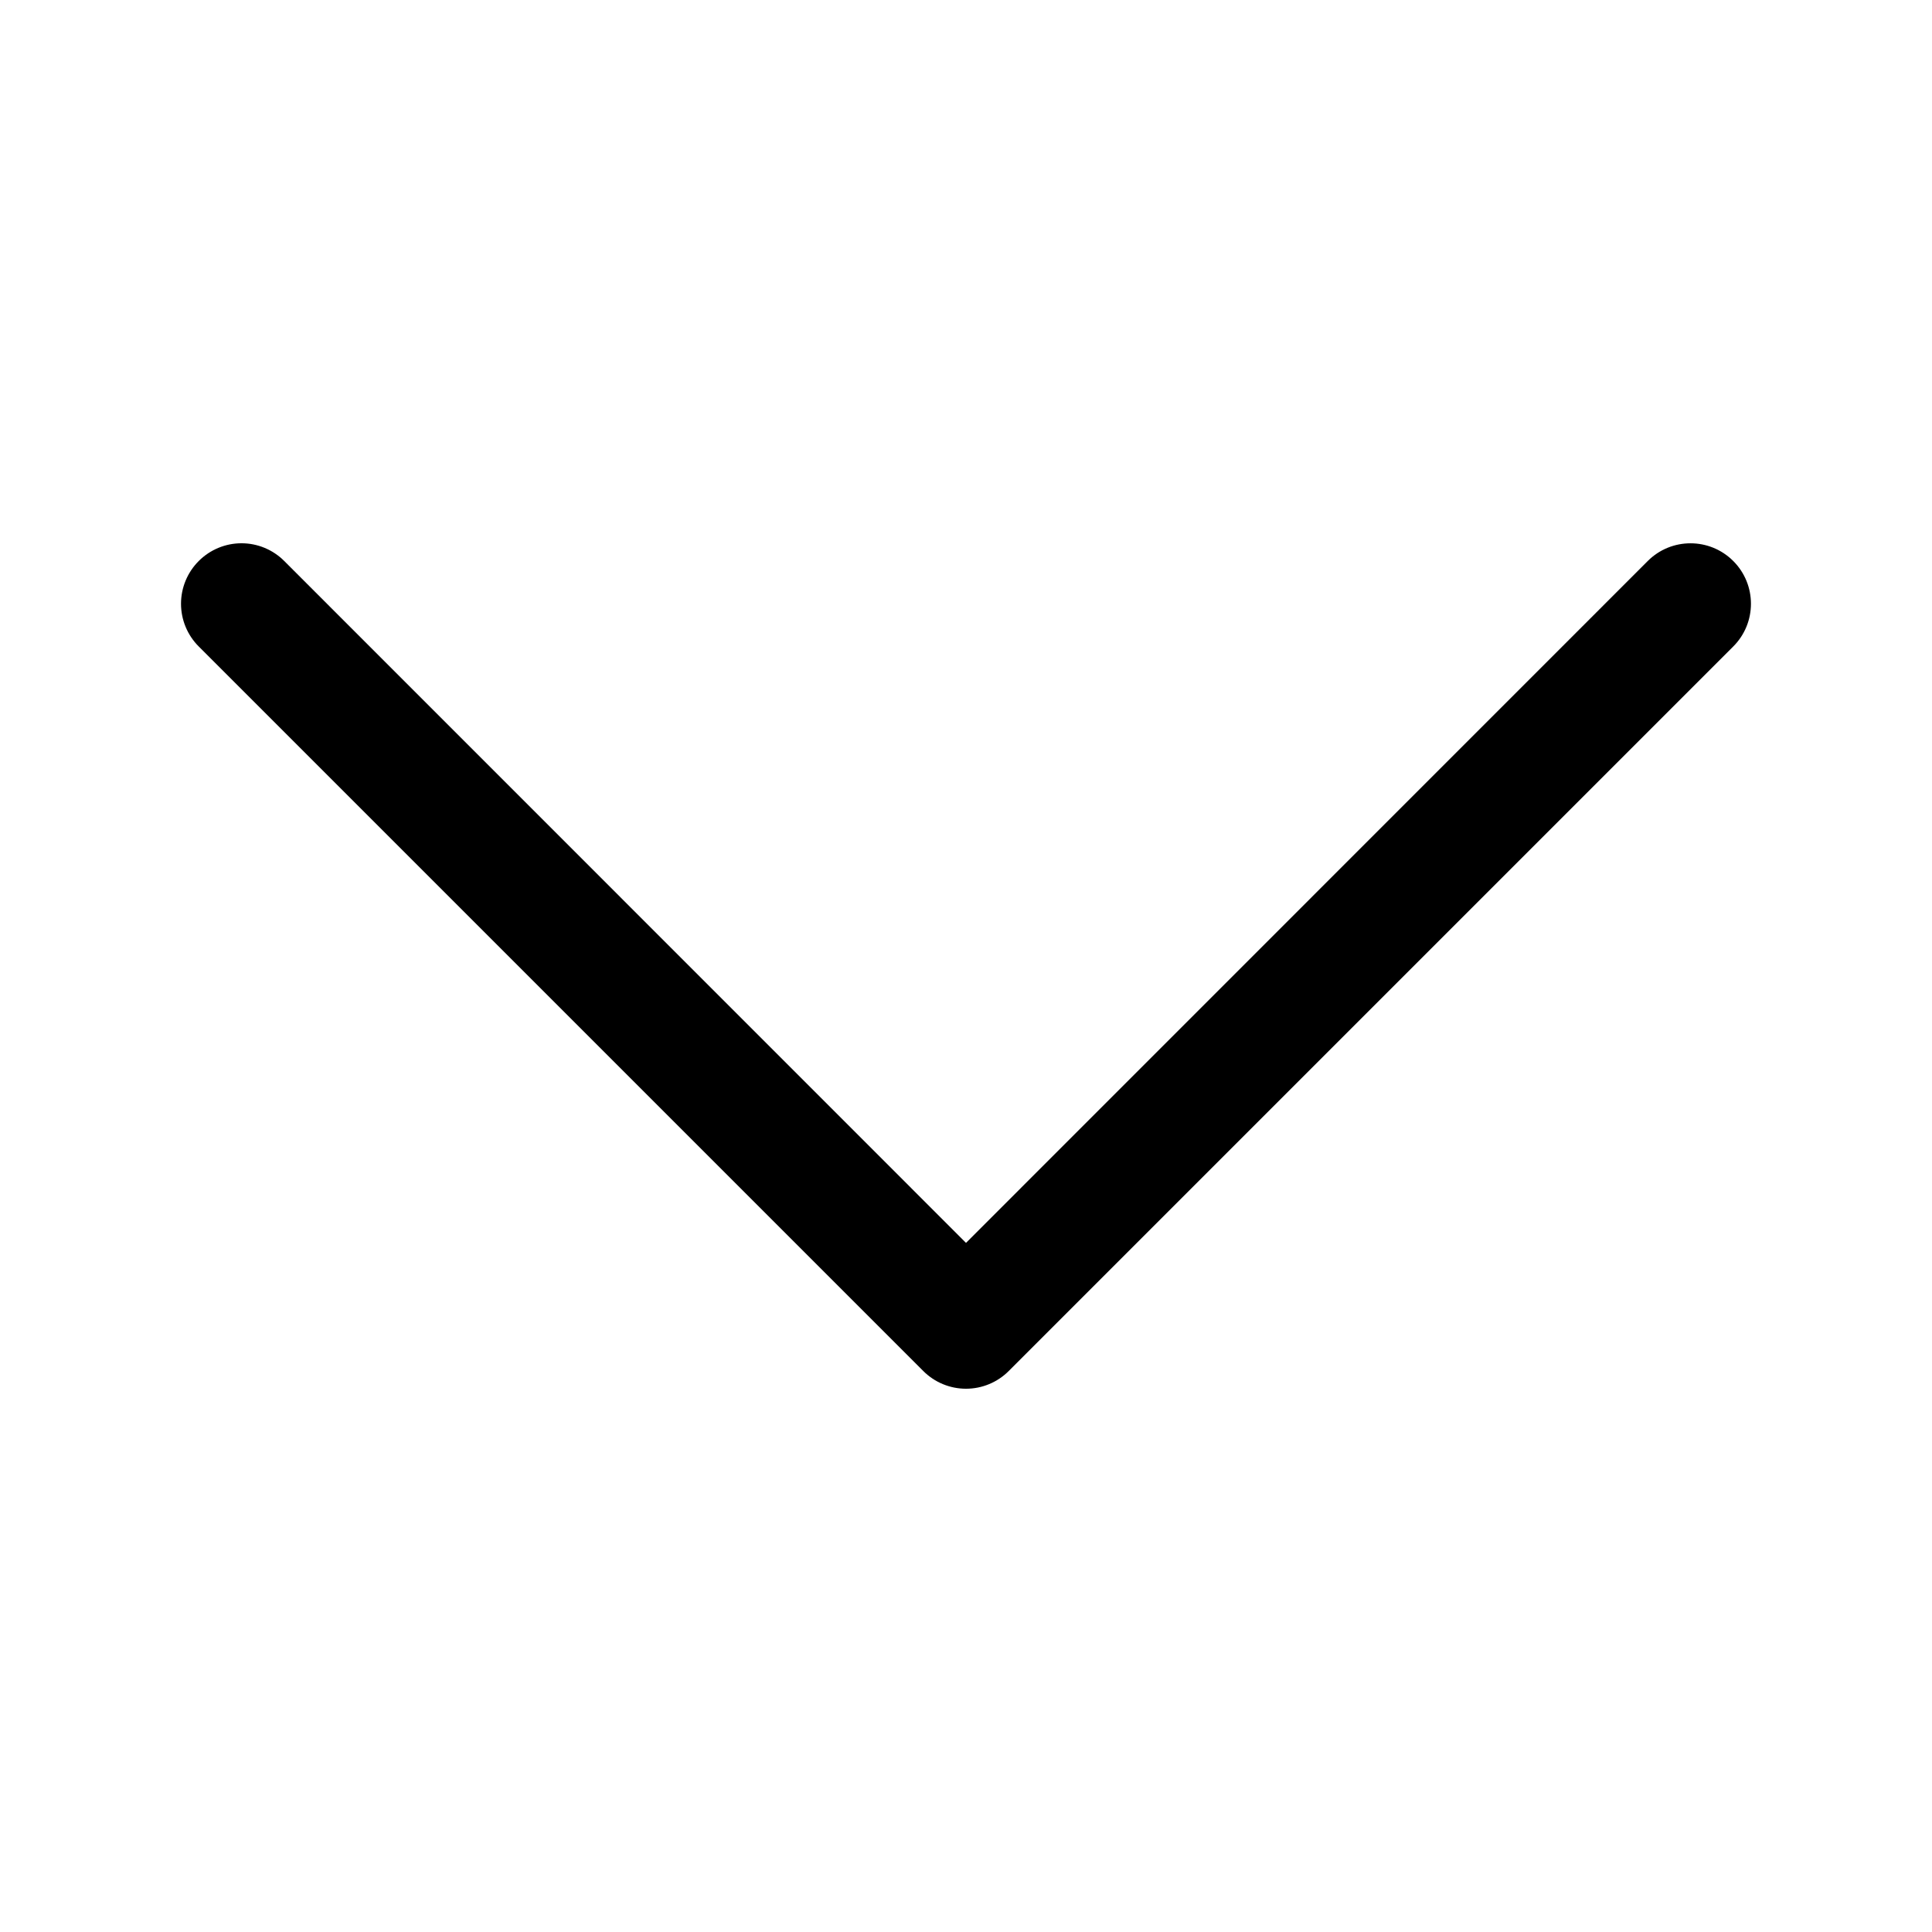
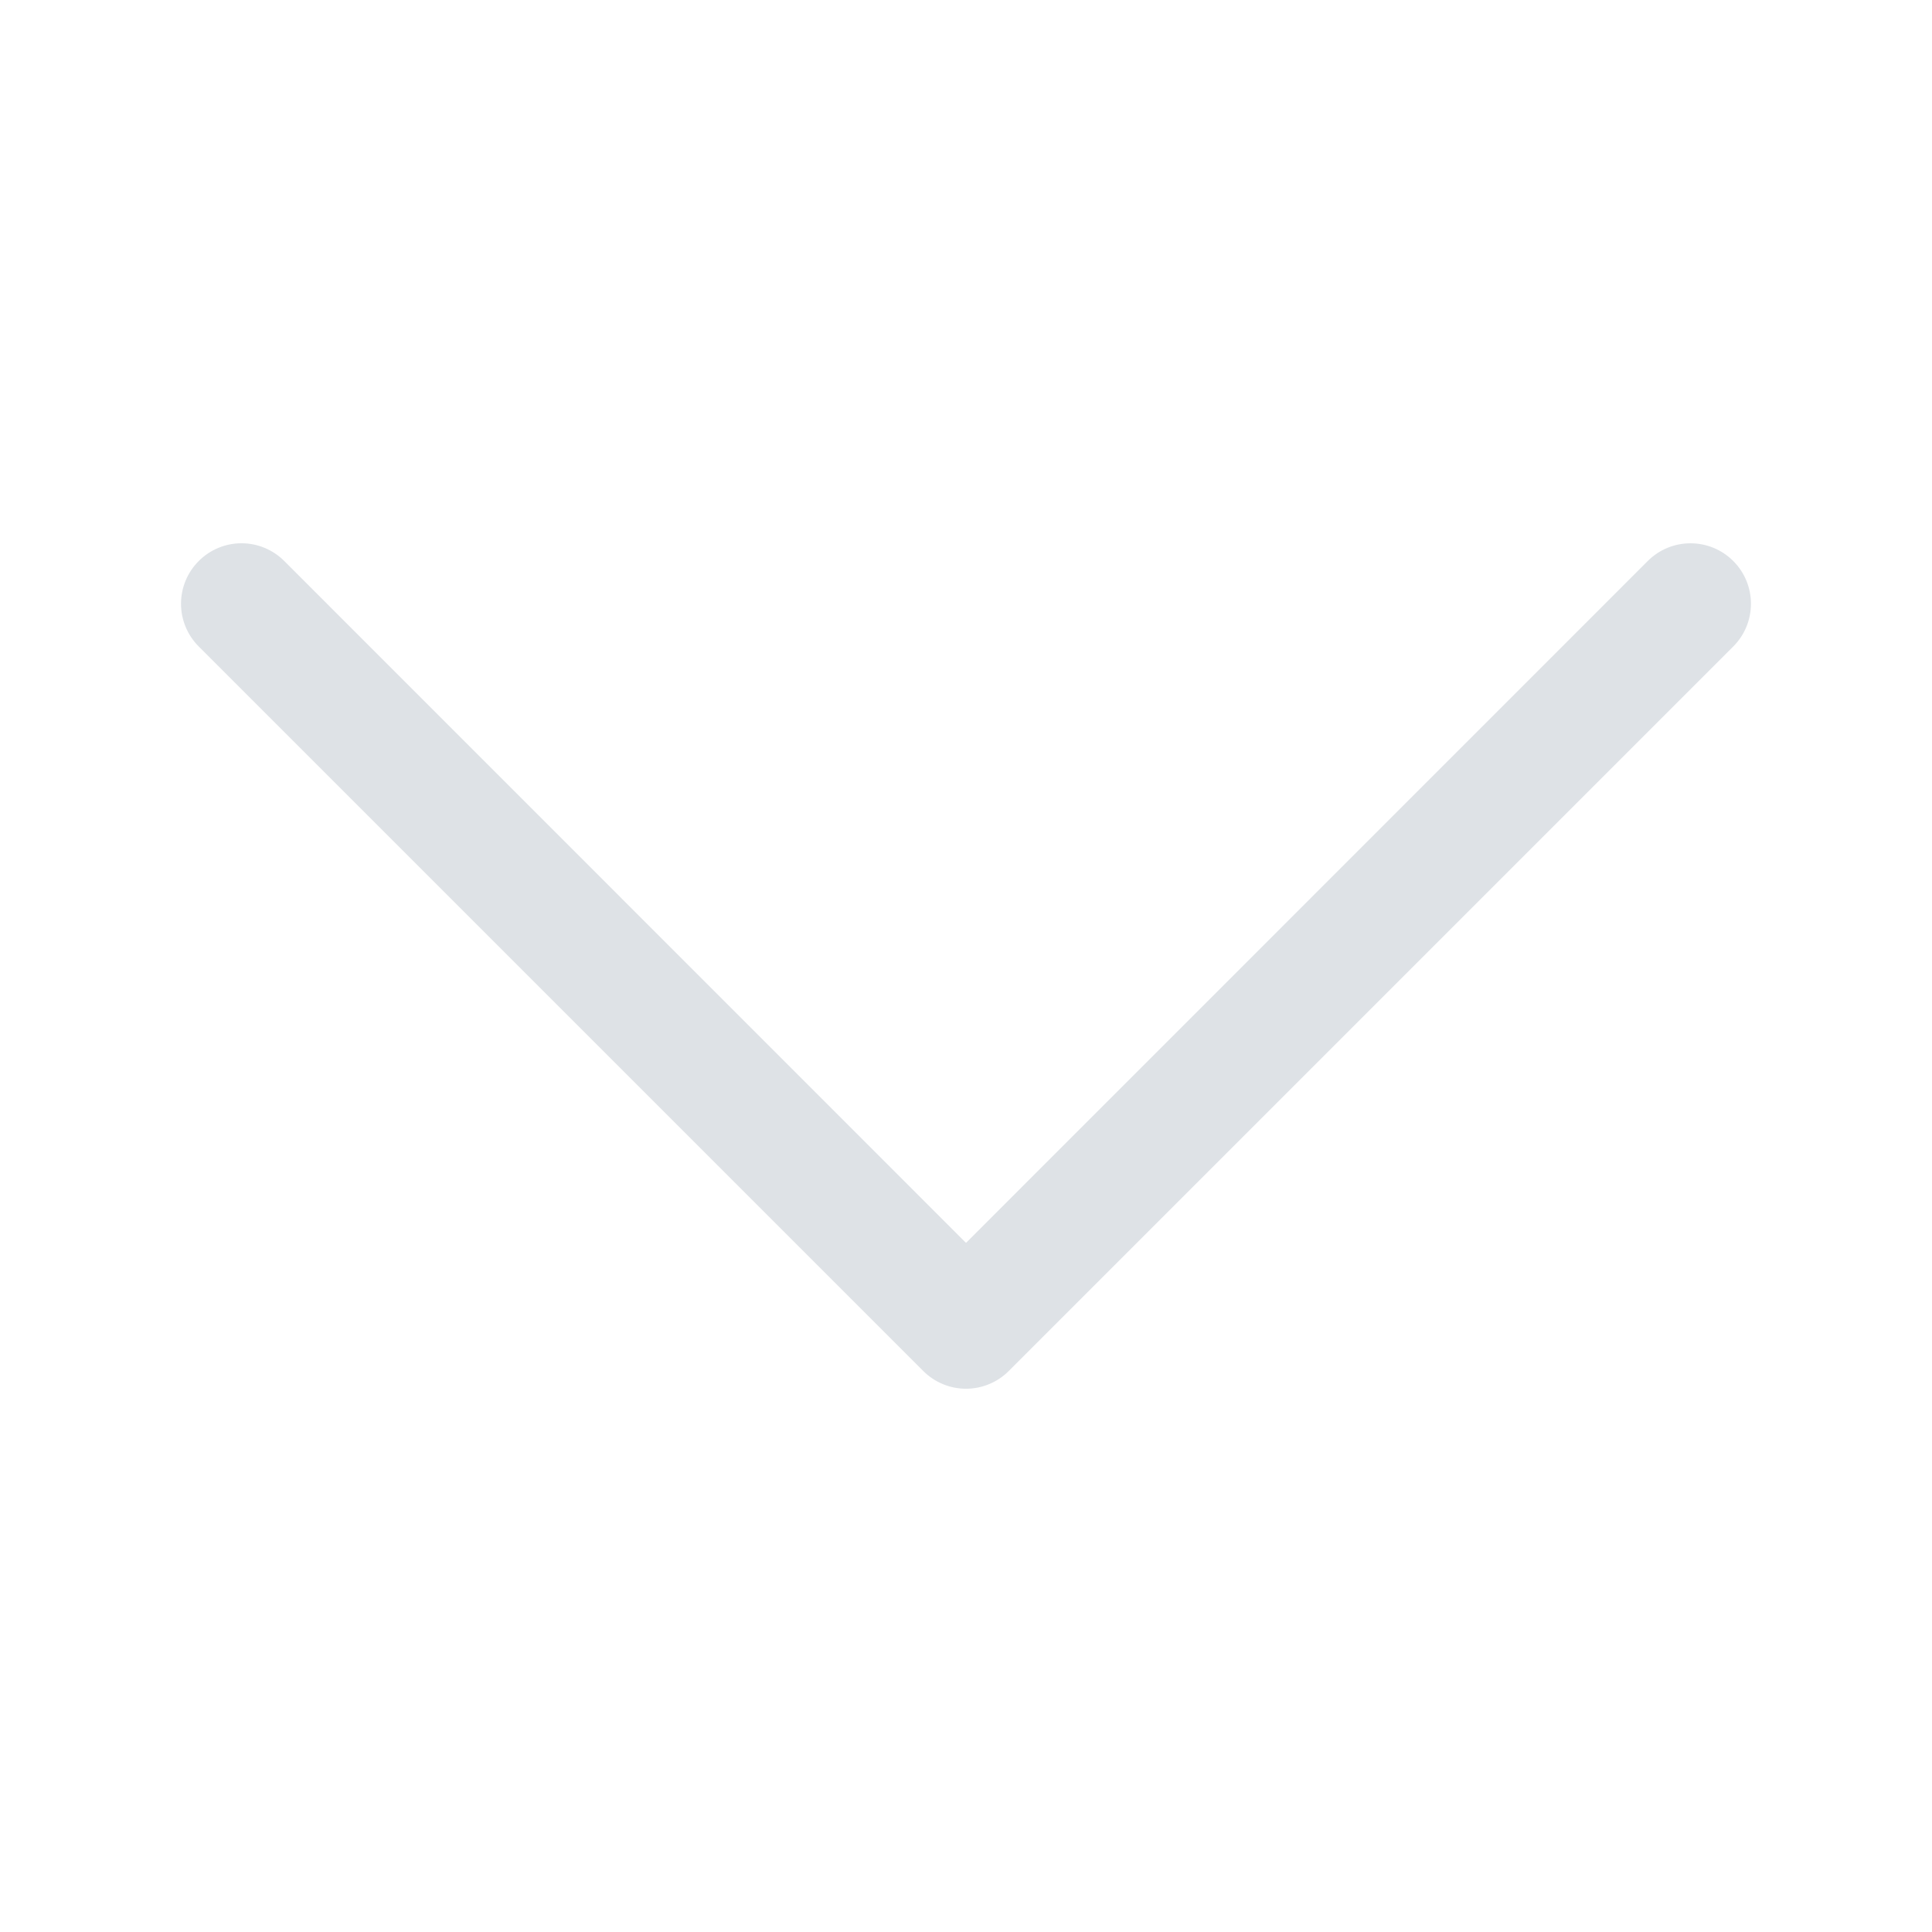
- <svg xmlns="http://www.w3.org/2000/svg" viewBox="0 0 16 16" fill="{{ .accordion_icon_active_color_dark }}">
+ <svg xmlns="http://www.w3.org/2000/svg" viewBox="0 0 16 16" fill="#dee2e6">
  <path fill-rule="evenodd" d="M1.646 4.646a.5.5 0 0 1 .708 0L8 10.293l5.646-5.647a.5.5 0 0 1 .708.708l-6 6a.5.5 0 0 1-.708 0l-6-6a.5.5 0 0 1 0-.708z" />
</svg>
